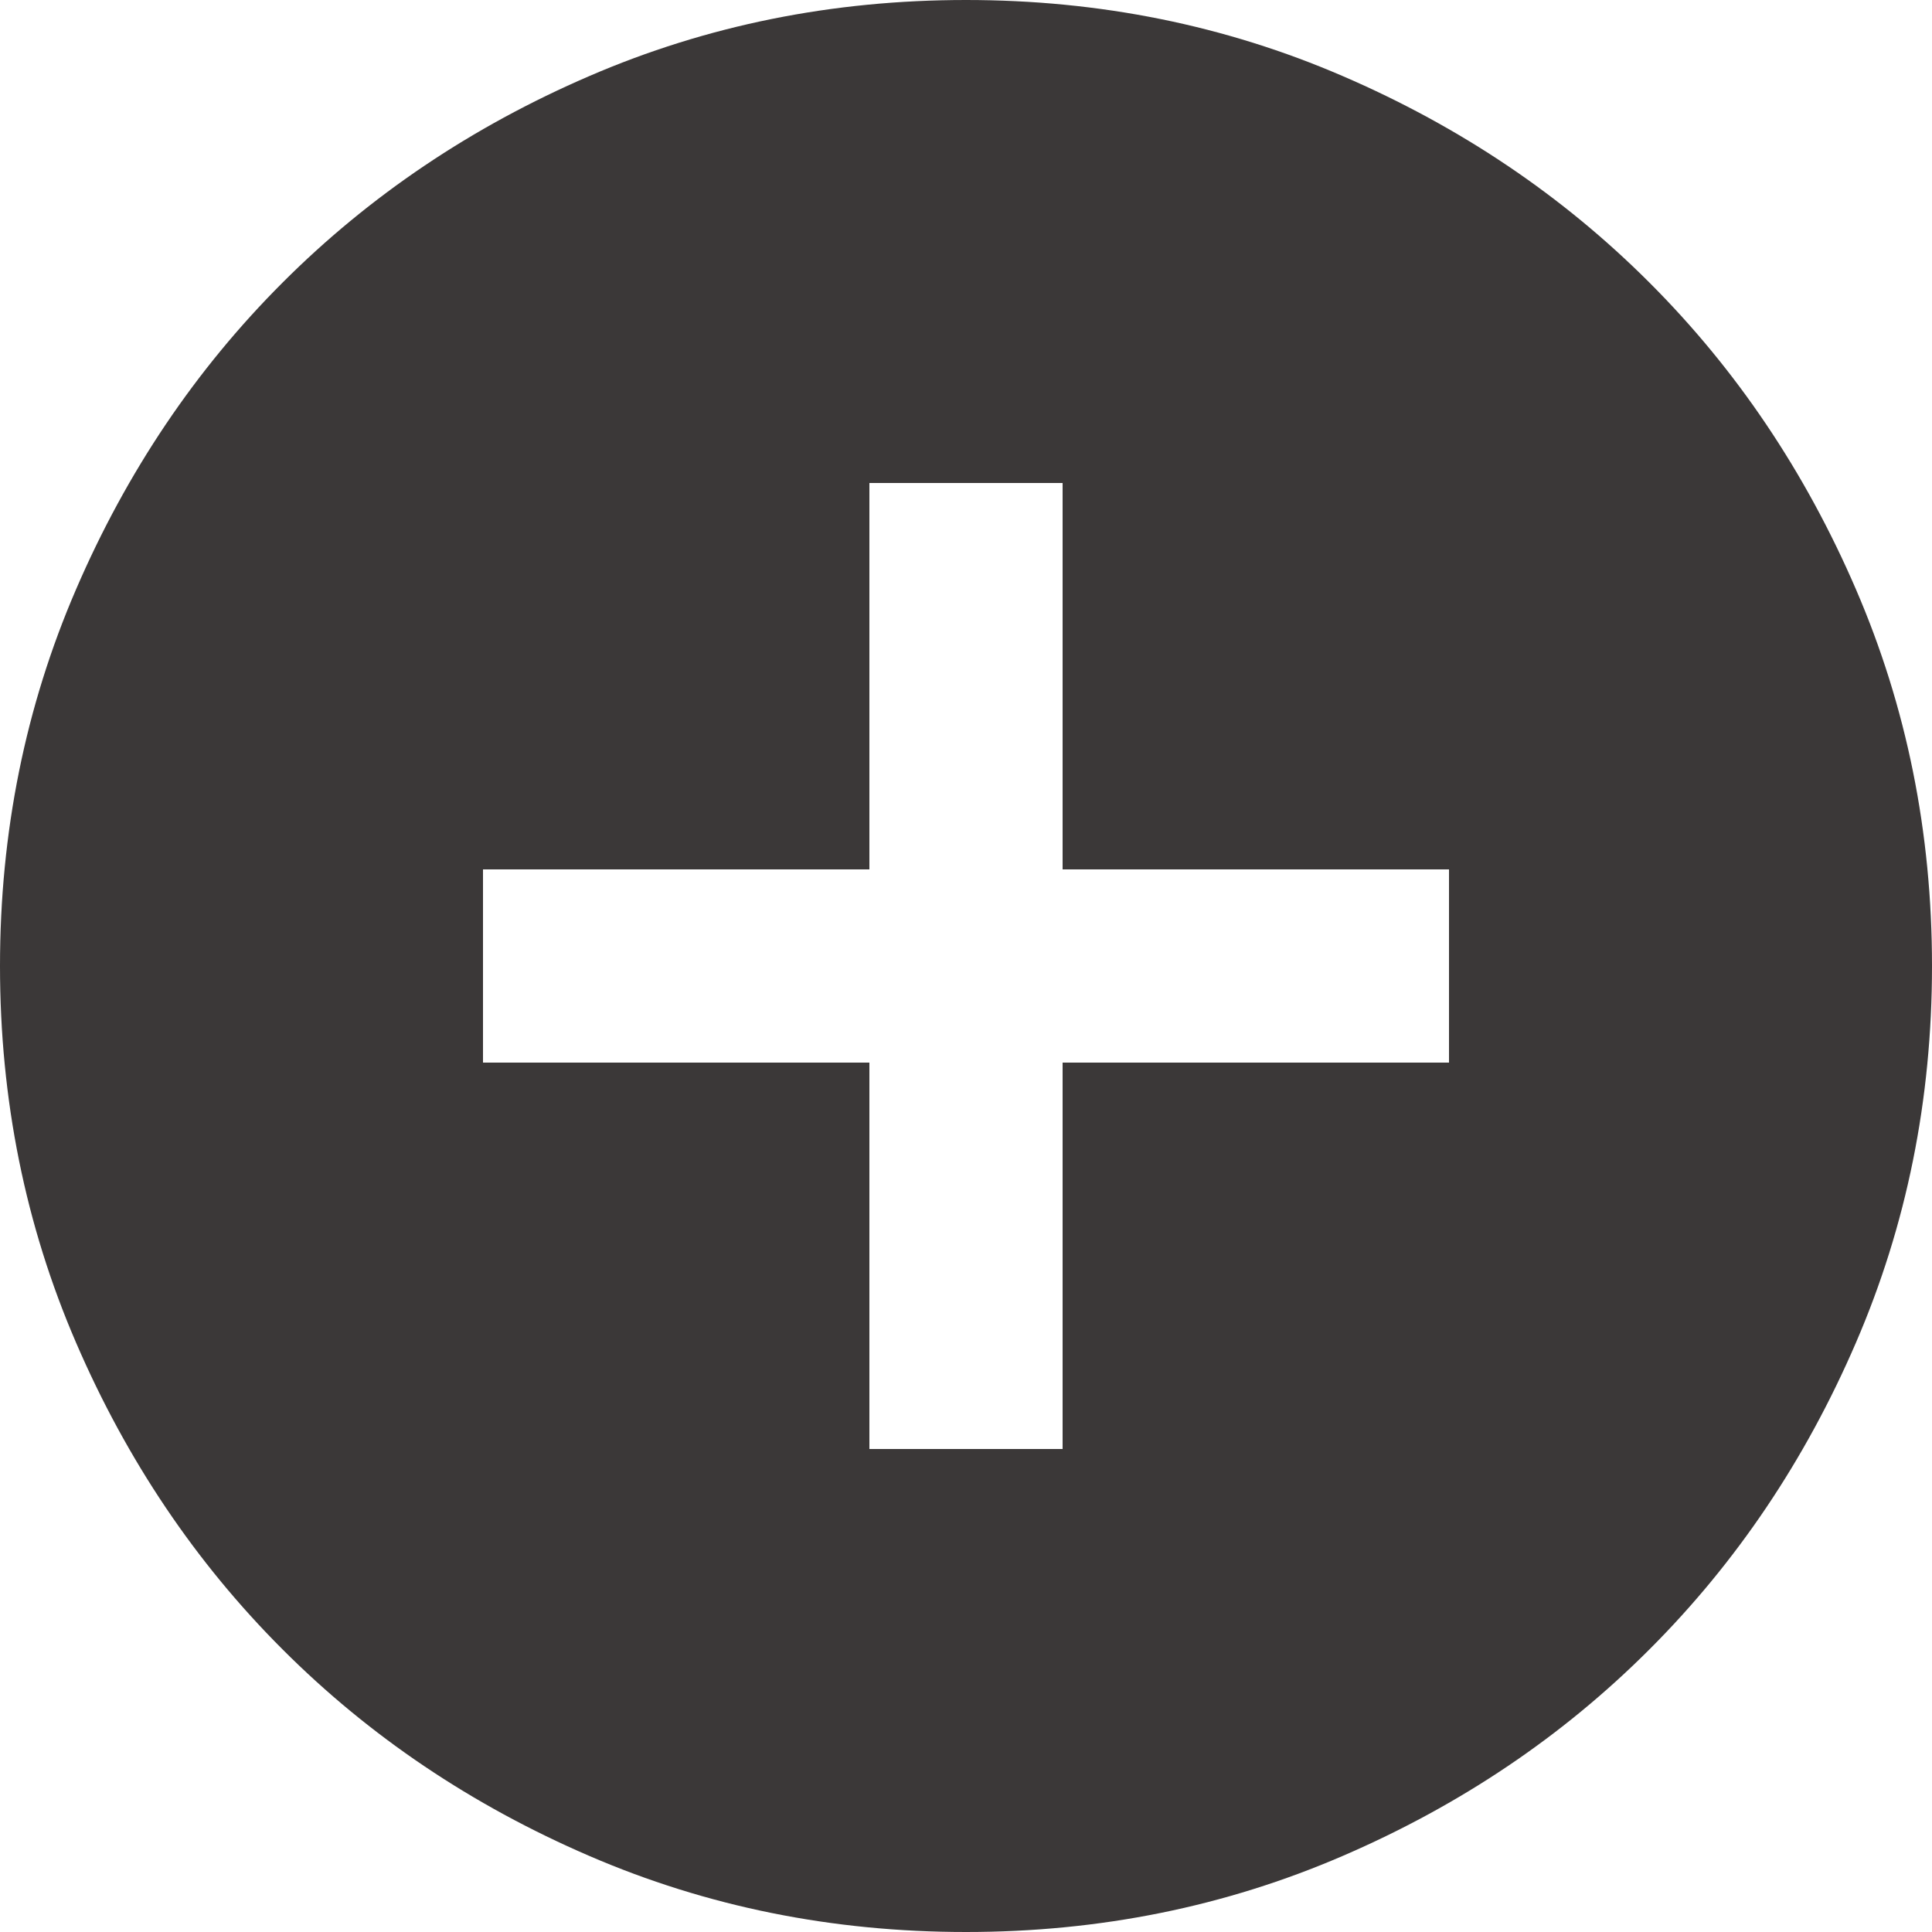
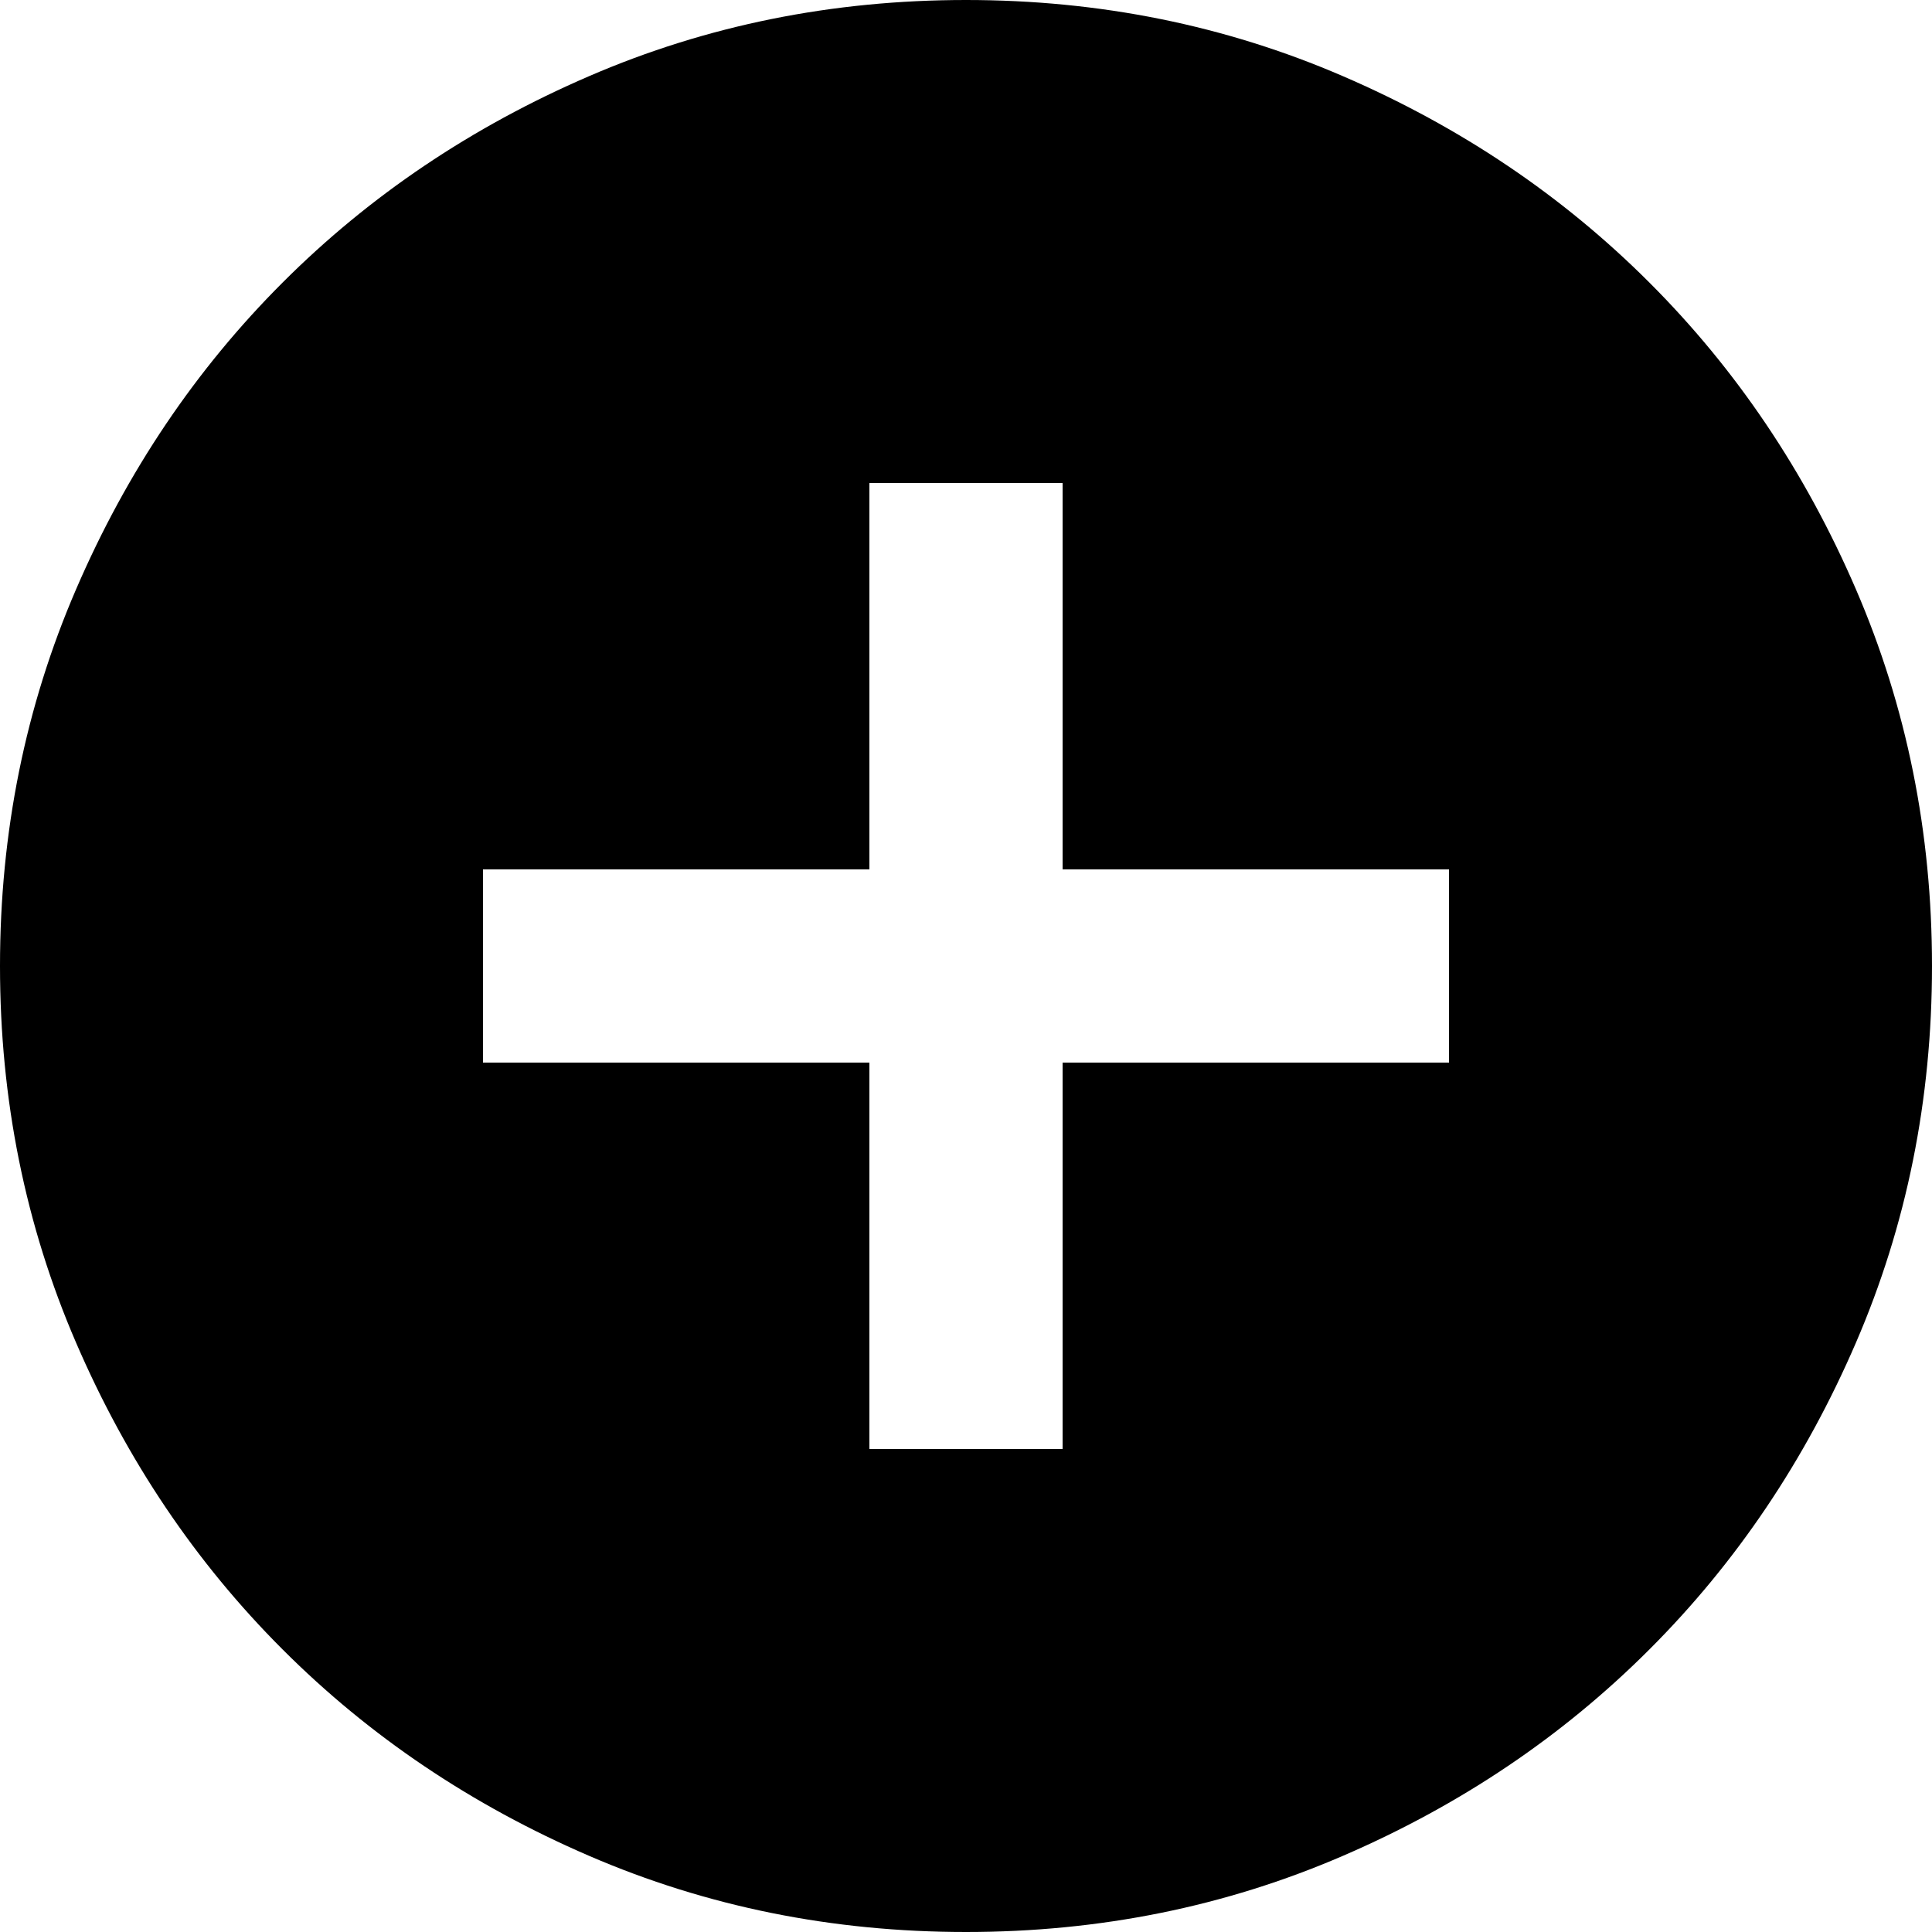
<svg xmlns="http://www.w3.org/2000/svg" width="34" height="34" viewBox="0 0 34 34" fill="none">
-   <path d="M15.3 25.5H18.7V18.7H25.5V15.3H18.7V8.5H15.3V15.3H8.5V18.7H15.3V25.5ZM17 34C14.648 34 12.438 33.554 10.37 32.661C8.302 31.769 6.503 30.558 4.973 29.027C3.442 27.497 2.231 25.698 1.339 23.63C0.446 21.562 0 19.352 0 17C0 14.648 0.446 12.438 1.339 10.37C2.231 8.302 3.442 6.503 4.973 4.973C6.503 3.442 8.302 2.231 10.37 1.339C12.438 0.446 14.648 0 17 0C19.352 0 21.562 0.446 23.63 1.339C25.698 2.231 27.497 3.442 29.027 4.973C30.558 6.503 31.769 8.302 32.661 10.37C33.554 12.438 34 14.648 34 17C34 19.352 33.554 21.562 32.661 23.63C31.769 25.698 30.558 27.497 29.027 29.027C27.497 30.558 25.698 31.769 23.63 32.661C21.562 33.554 19.352 34 17 34Z" fill="#3B3838" />
+   <path d="M15.3 25.5H18.7V18.7H25.5V15.3H18.7V8.5H15.3V15.3H8.5V18.7H15.3V25.5ZM17 34C14.648 34 12.438 33.554 10.37 32.661C8.302 31.769 6.503 30.558 4.973 29.027C3.442 27.497 2.231 25.698 1.339 23.63C0.446 21.562 0 19.352 0 17C0 14.648 0.446 12.438 1.339 10.37C2.231 8.302 3.442 6.503 4.973 4.973C6.503 3.442 8.302 2.231 10.37 1.339C12.438 0.446 14.648 0 17 0C19.352 0 21.562 0.446 23.63 1.339C25.698 2.231 27.497 3.442 29.027 4.973C30.558 6.503 31.769 8.302 32.661 10.37C33.554 12.438 34 14.648 34 17C34 19.352 33.554 21.562 32.661 23.63C31.769 25.698 30.558 27.497 29.027 29.027C27.497 30.558 25.698 31.769 23.63 32.661C21.562 33.554 19.352 34 17 34Z" fill="currentColor" />
</svg>
